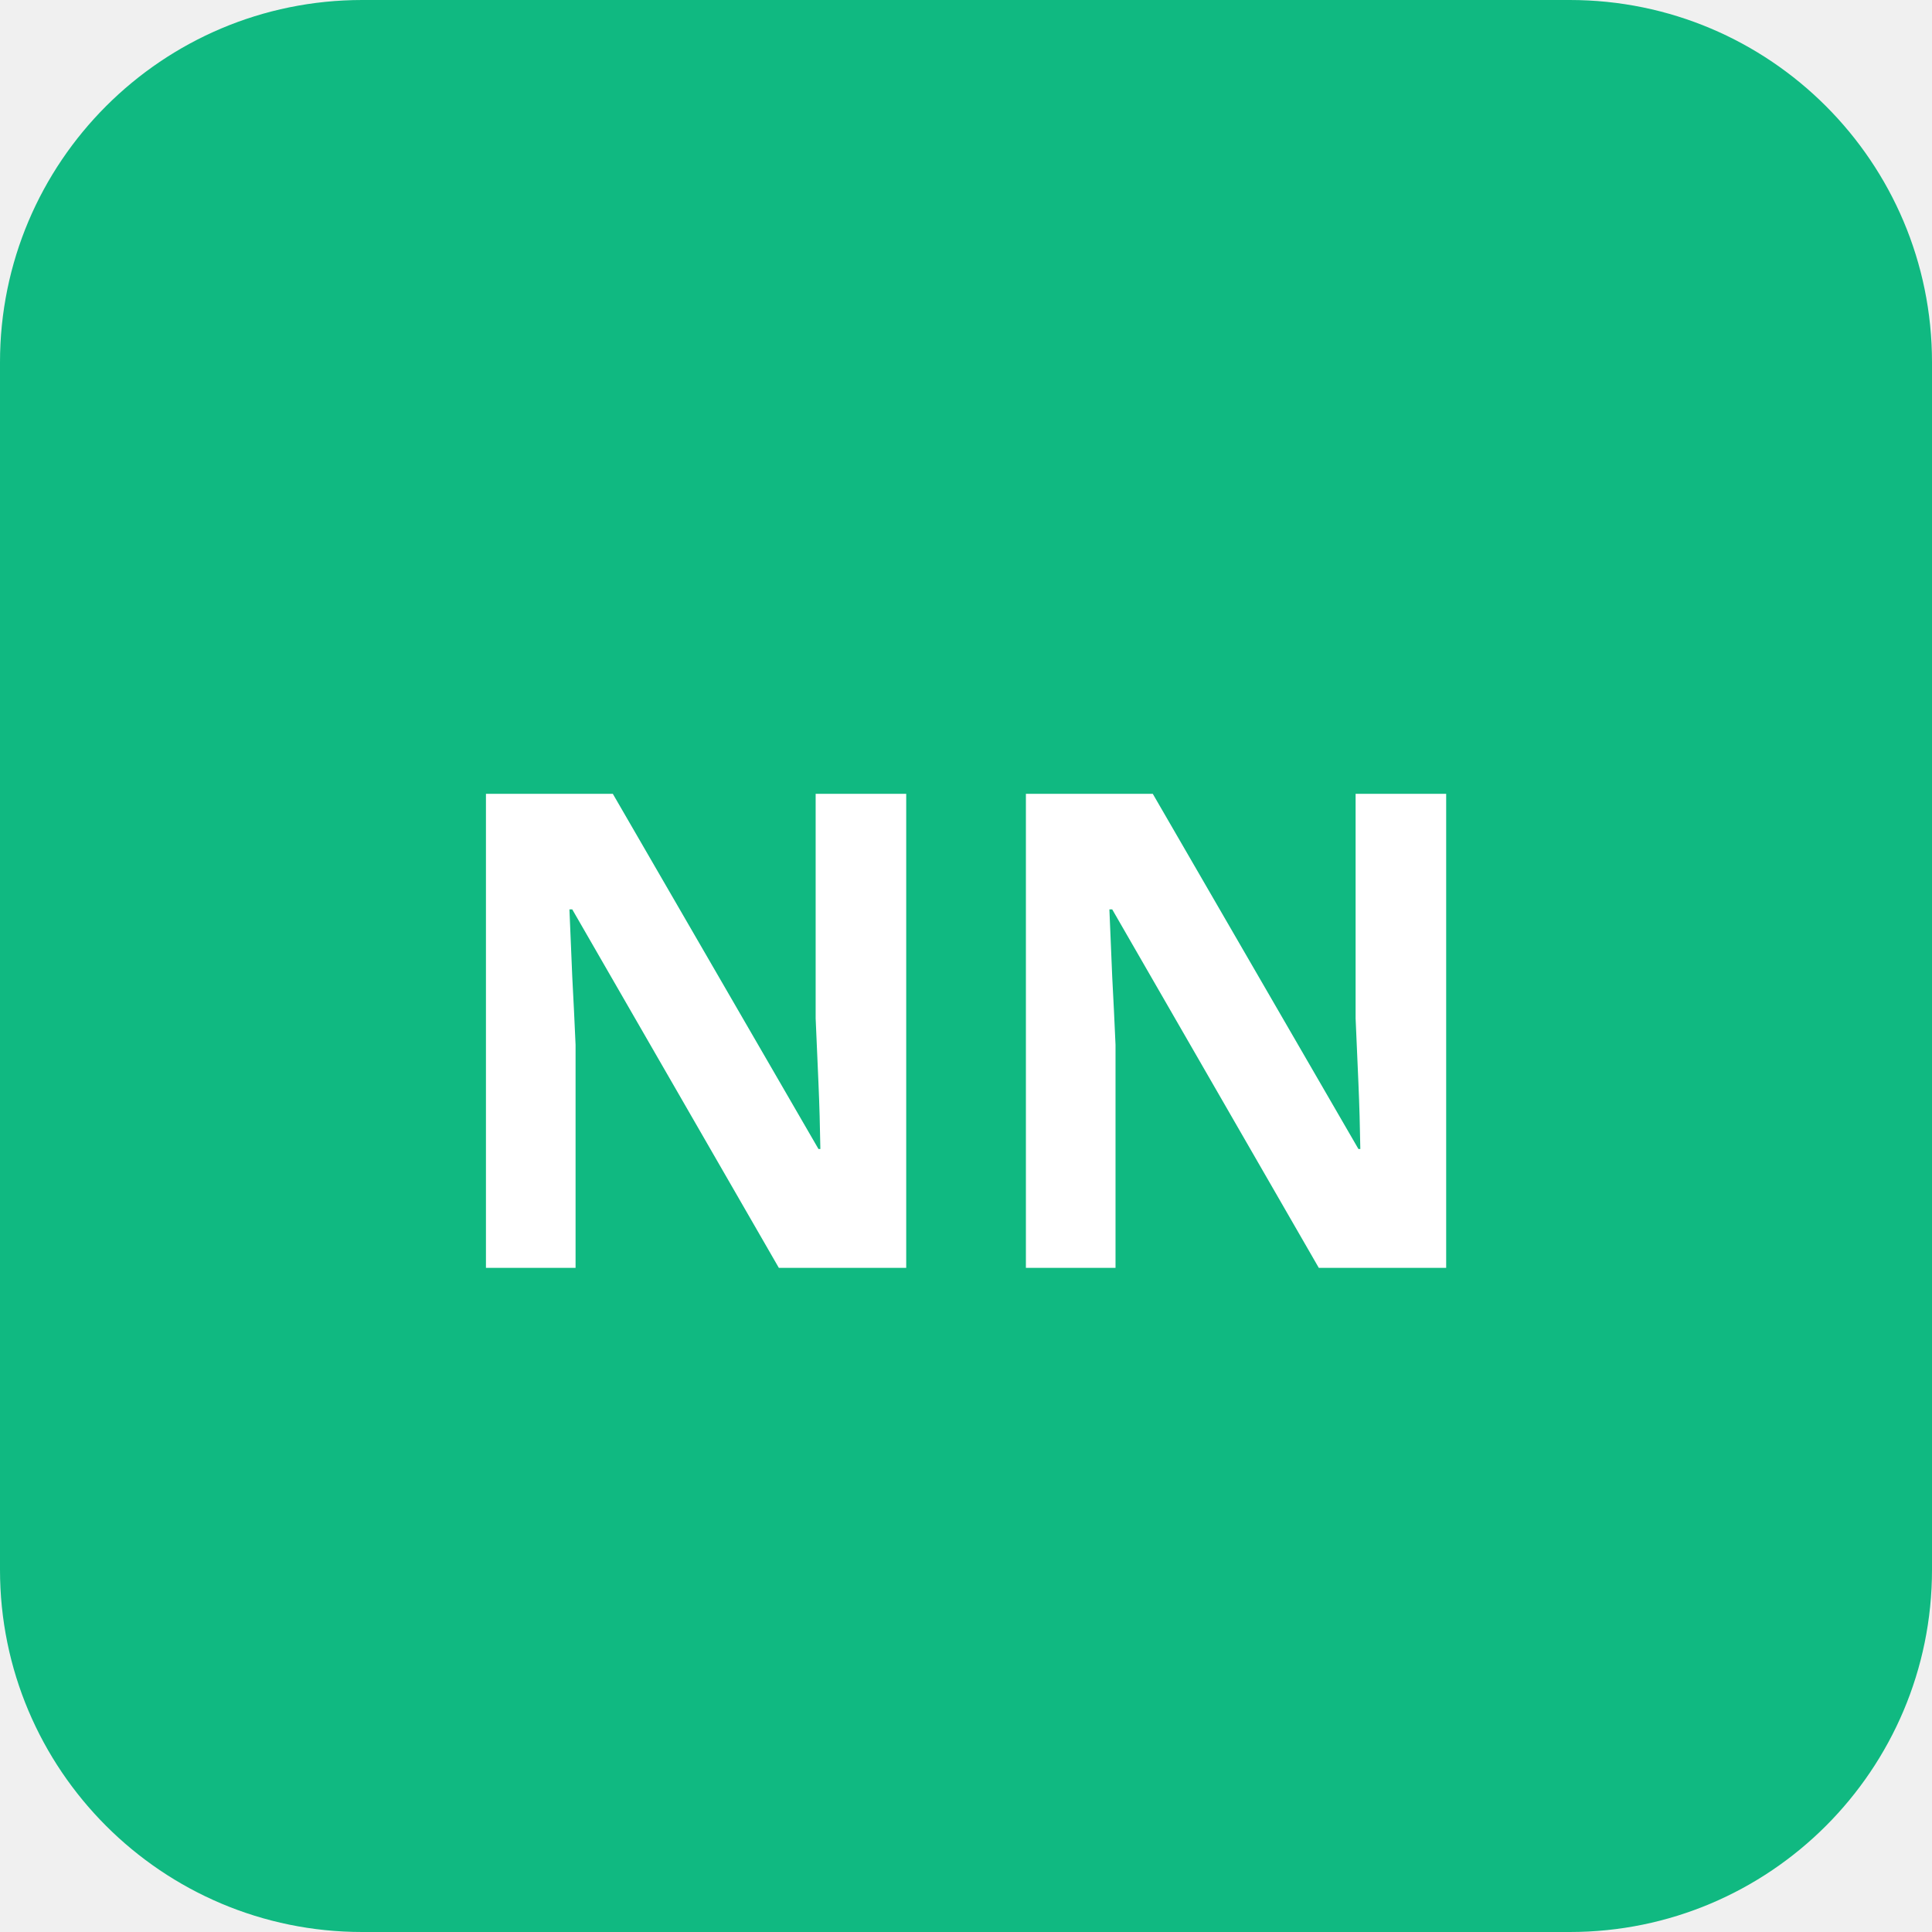
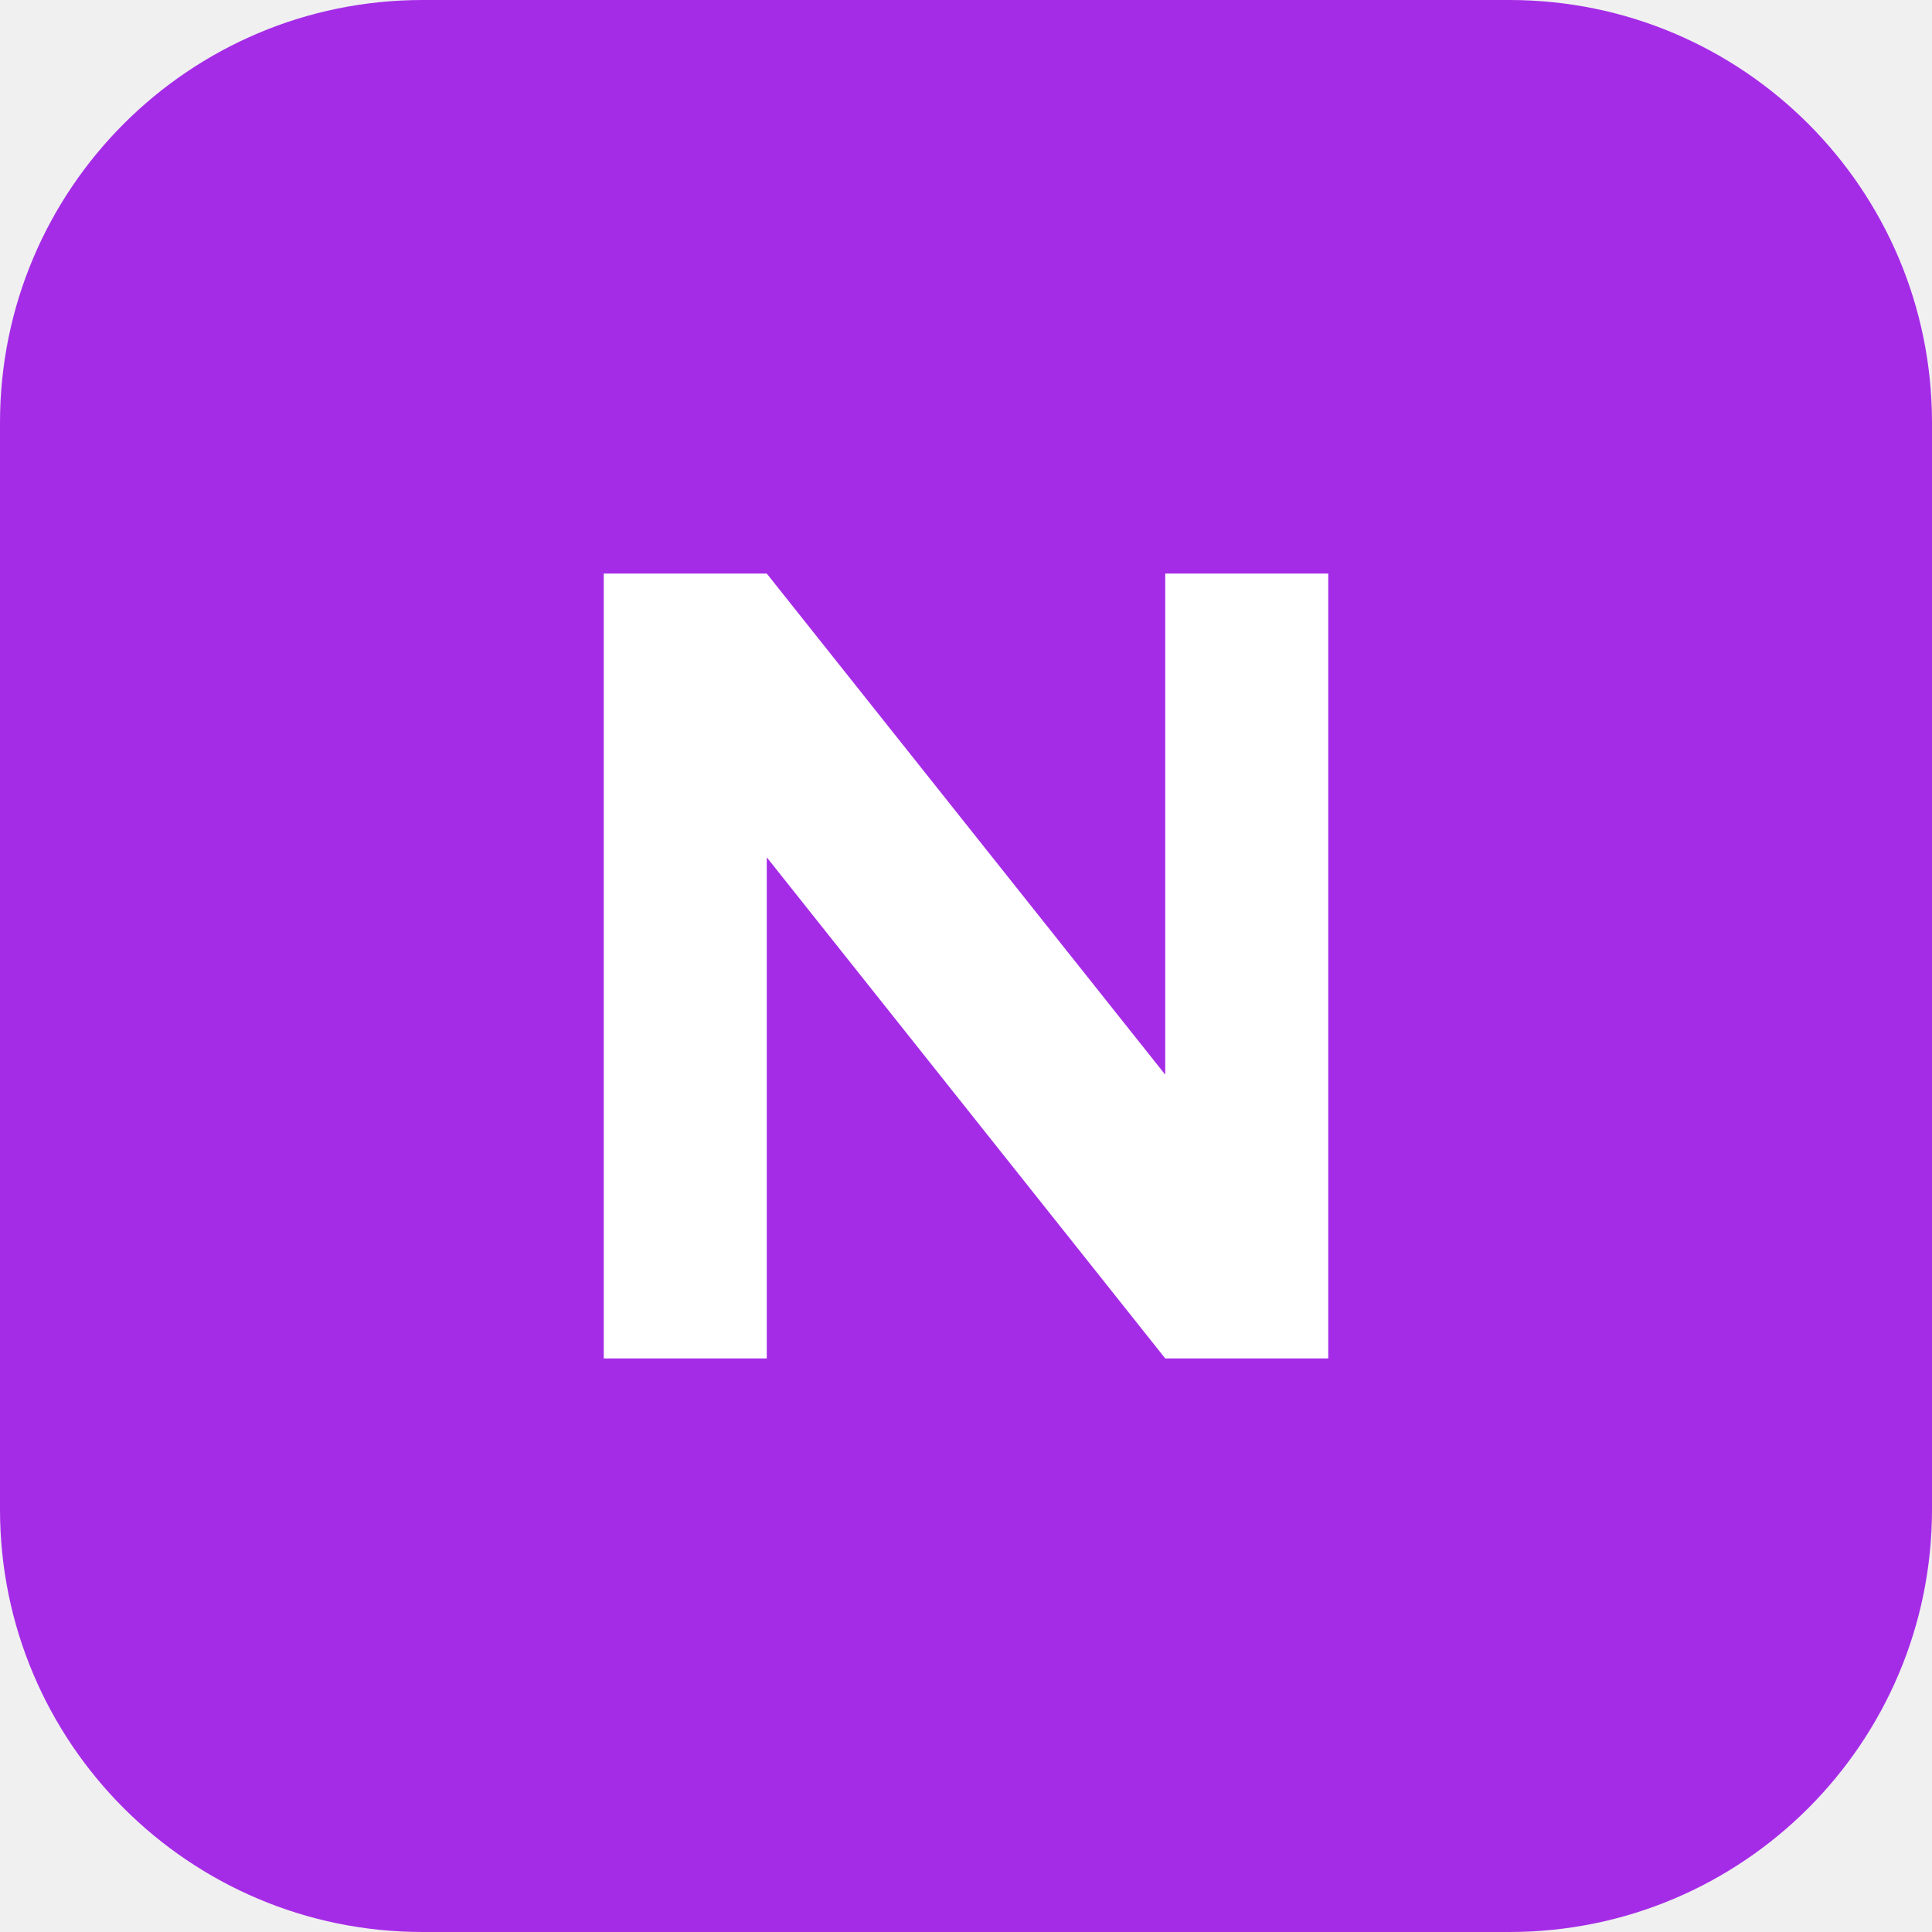
- <svg xmlns="http://www.w3.org/2000/svg" viewBox="0 0 64 64">
-   <rect width="64" height="64" rx="12" fill="#10B981" />
-   <text x="32" y="42" font-family="system-ui,sans-serif" font-size="22" font-weight="700" fill="#fff" text-anchor="middle">NN</text>
+ <svg xmlns="http://www.w3.org/2000/svg" viewBox="0 0 64 64" role="img" aria-label="NOWNodes">
+   <rect width="64" height="64" rx="14" fill="#A52CE7" />
+   <path d="M20 45V19h5.4l13.2 16.6V19H44v26h-5.4L25.4 28.4V45H20z" fill="#fff" />
</svg>
